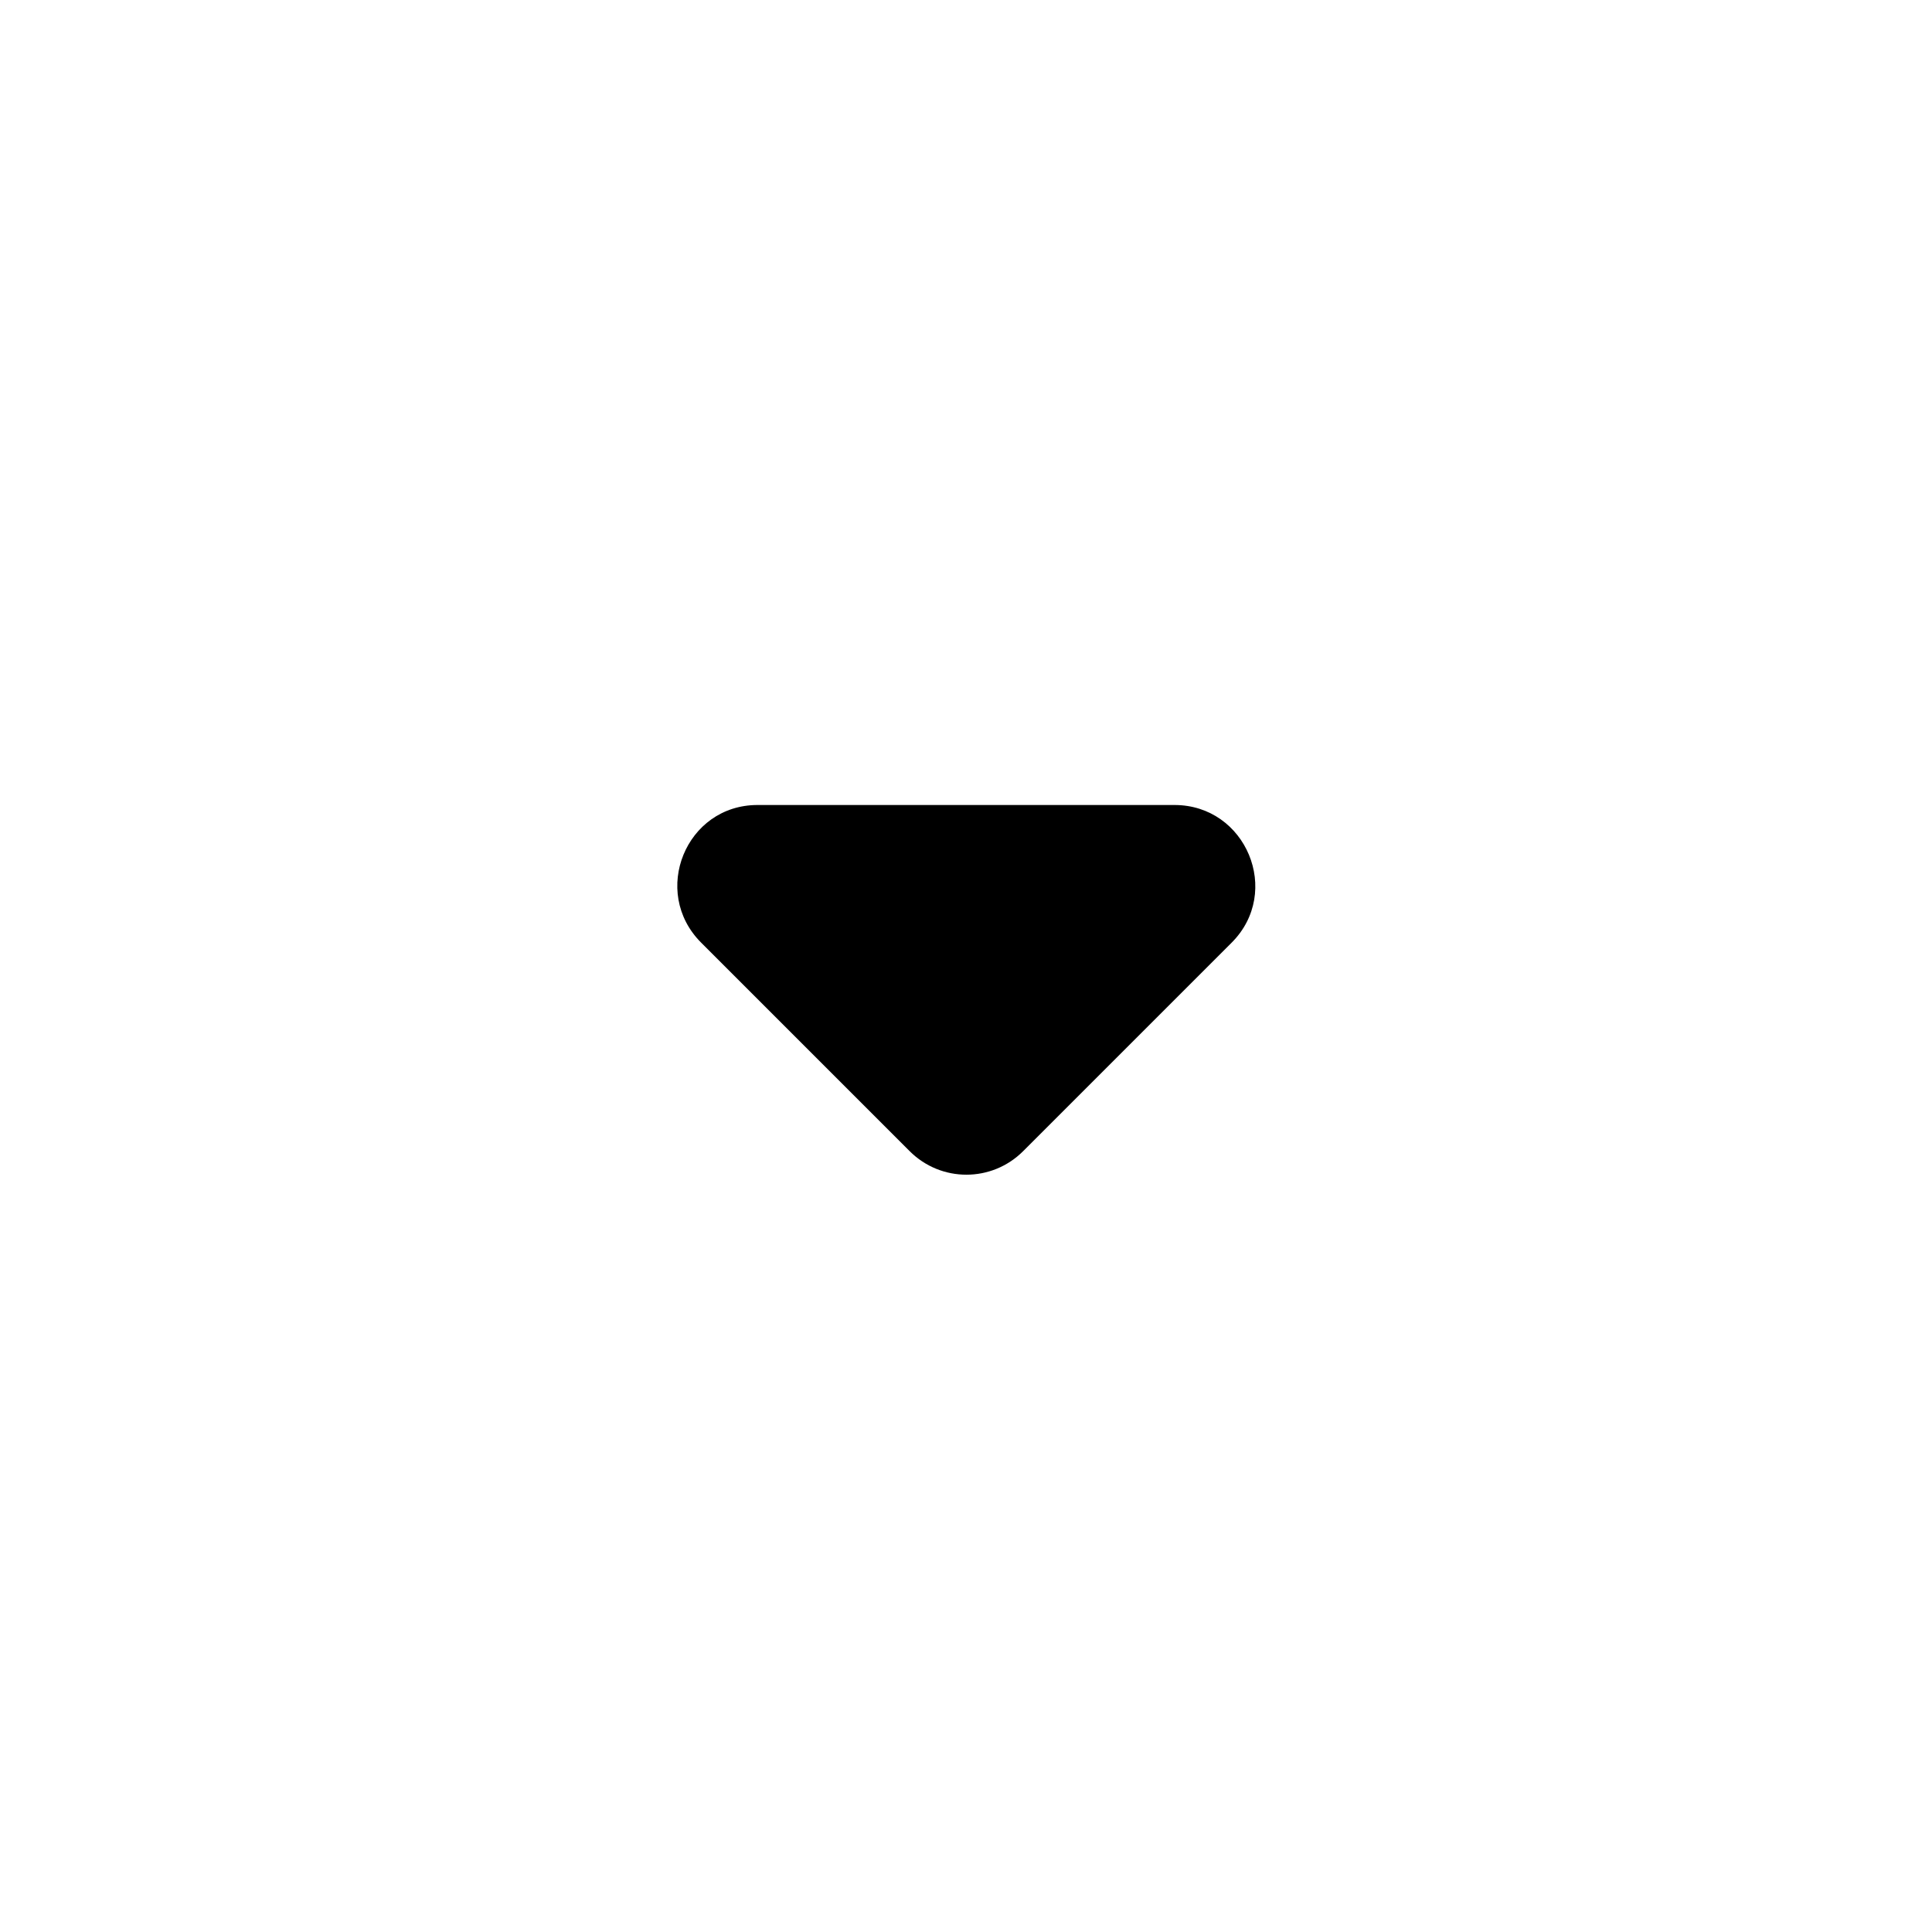
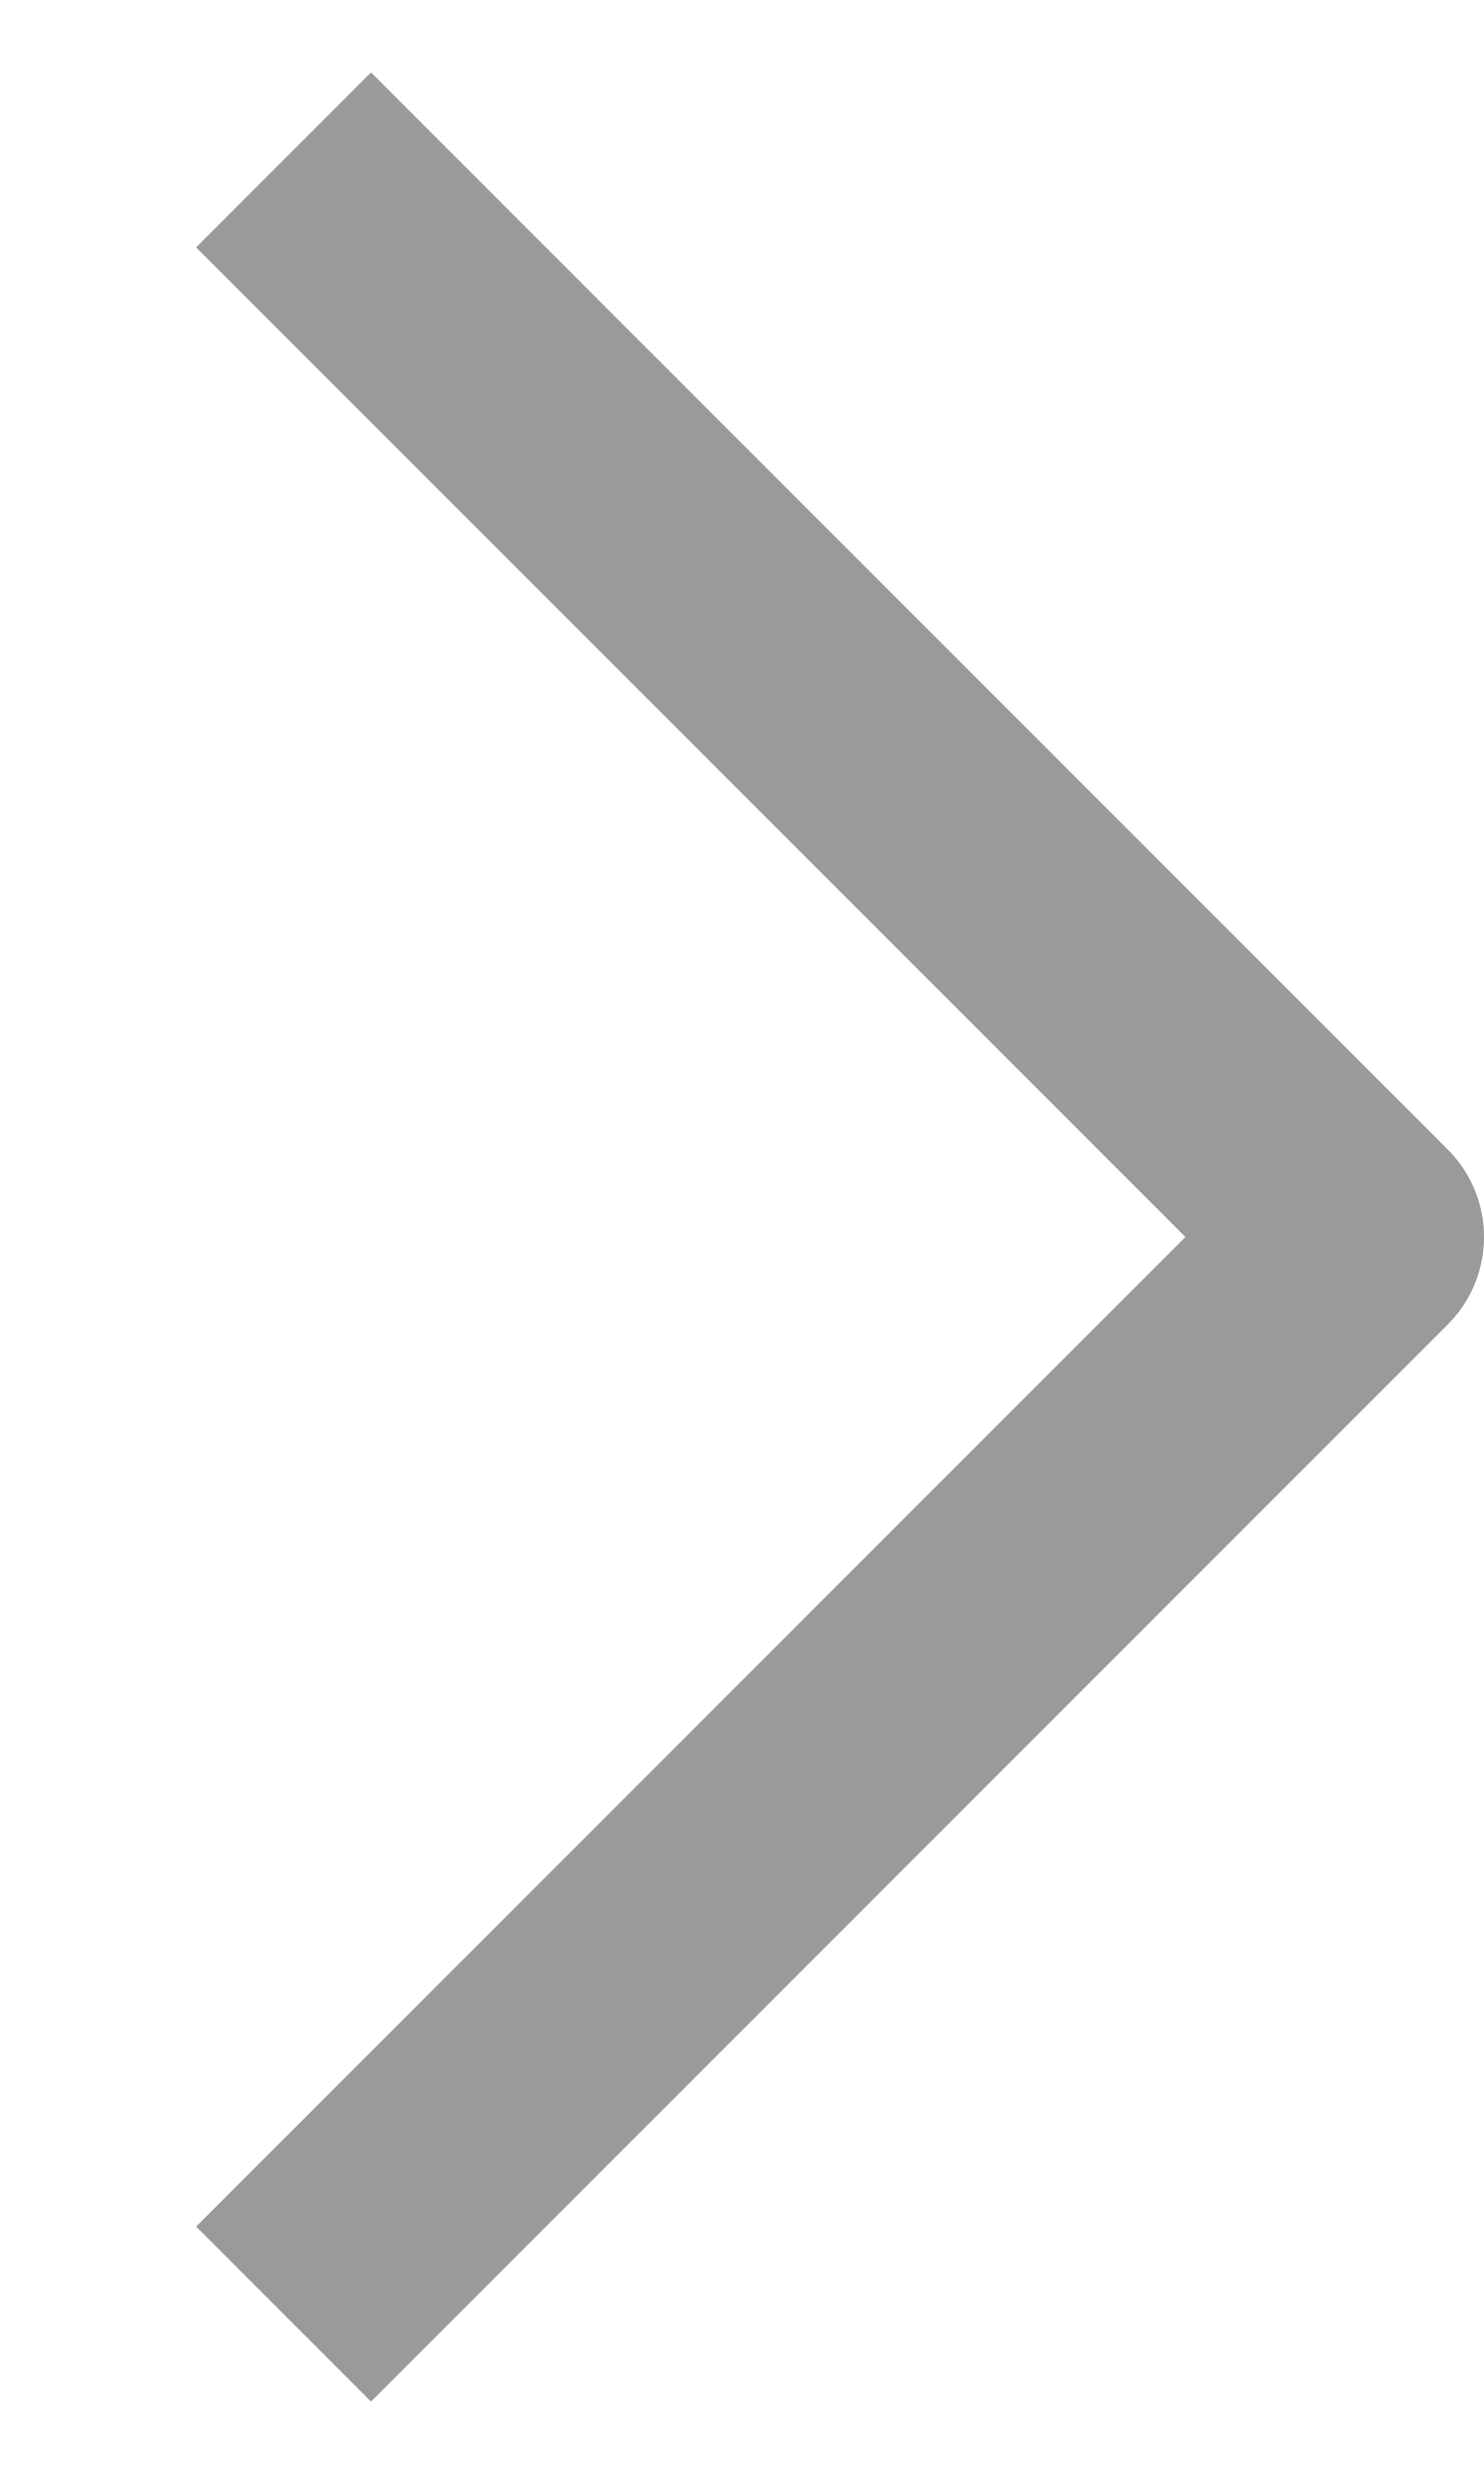
- <svg xmlns="http://www.w3.org/2000/svg" width="24" height="24" viewBox="0 0 24 24" fill="none">
-   <path d="M8.71 11.71L11.3 14.3C11.69 14.69 12.32 14.69 12.71 14.3L15.3 11.71C15.93 11.08 15.48 10 14.59 10H9.41C8.52 10 8.08 11.08 8.71 11.71Z" fill="currentColor" />
+ <svg xmlns="http://www.w3.org/2000/svg" width="6" height="10" viewBox="0 0 6 10" fill="none">
+   <path d="M1.5 9L5.5 5L1.5 1" stroke="#C0C0C0" stroke-linecap="square" stroke-linejoin="round" />
+   <path d="M1.5 9L5.5 5L1.5 1" stroke="black" stroke-opacity="0.2" stroke-linecap="square" stroke-linejoin="round" />
</svg>
